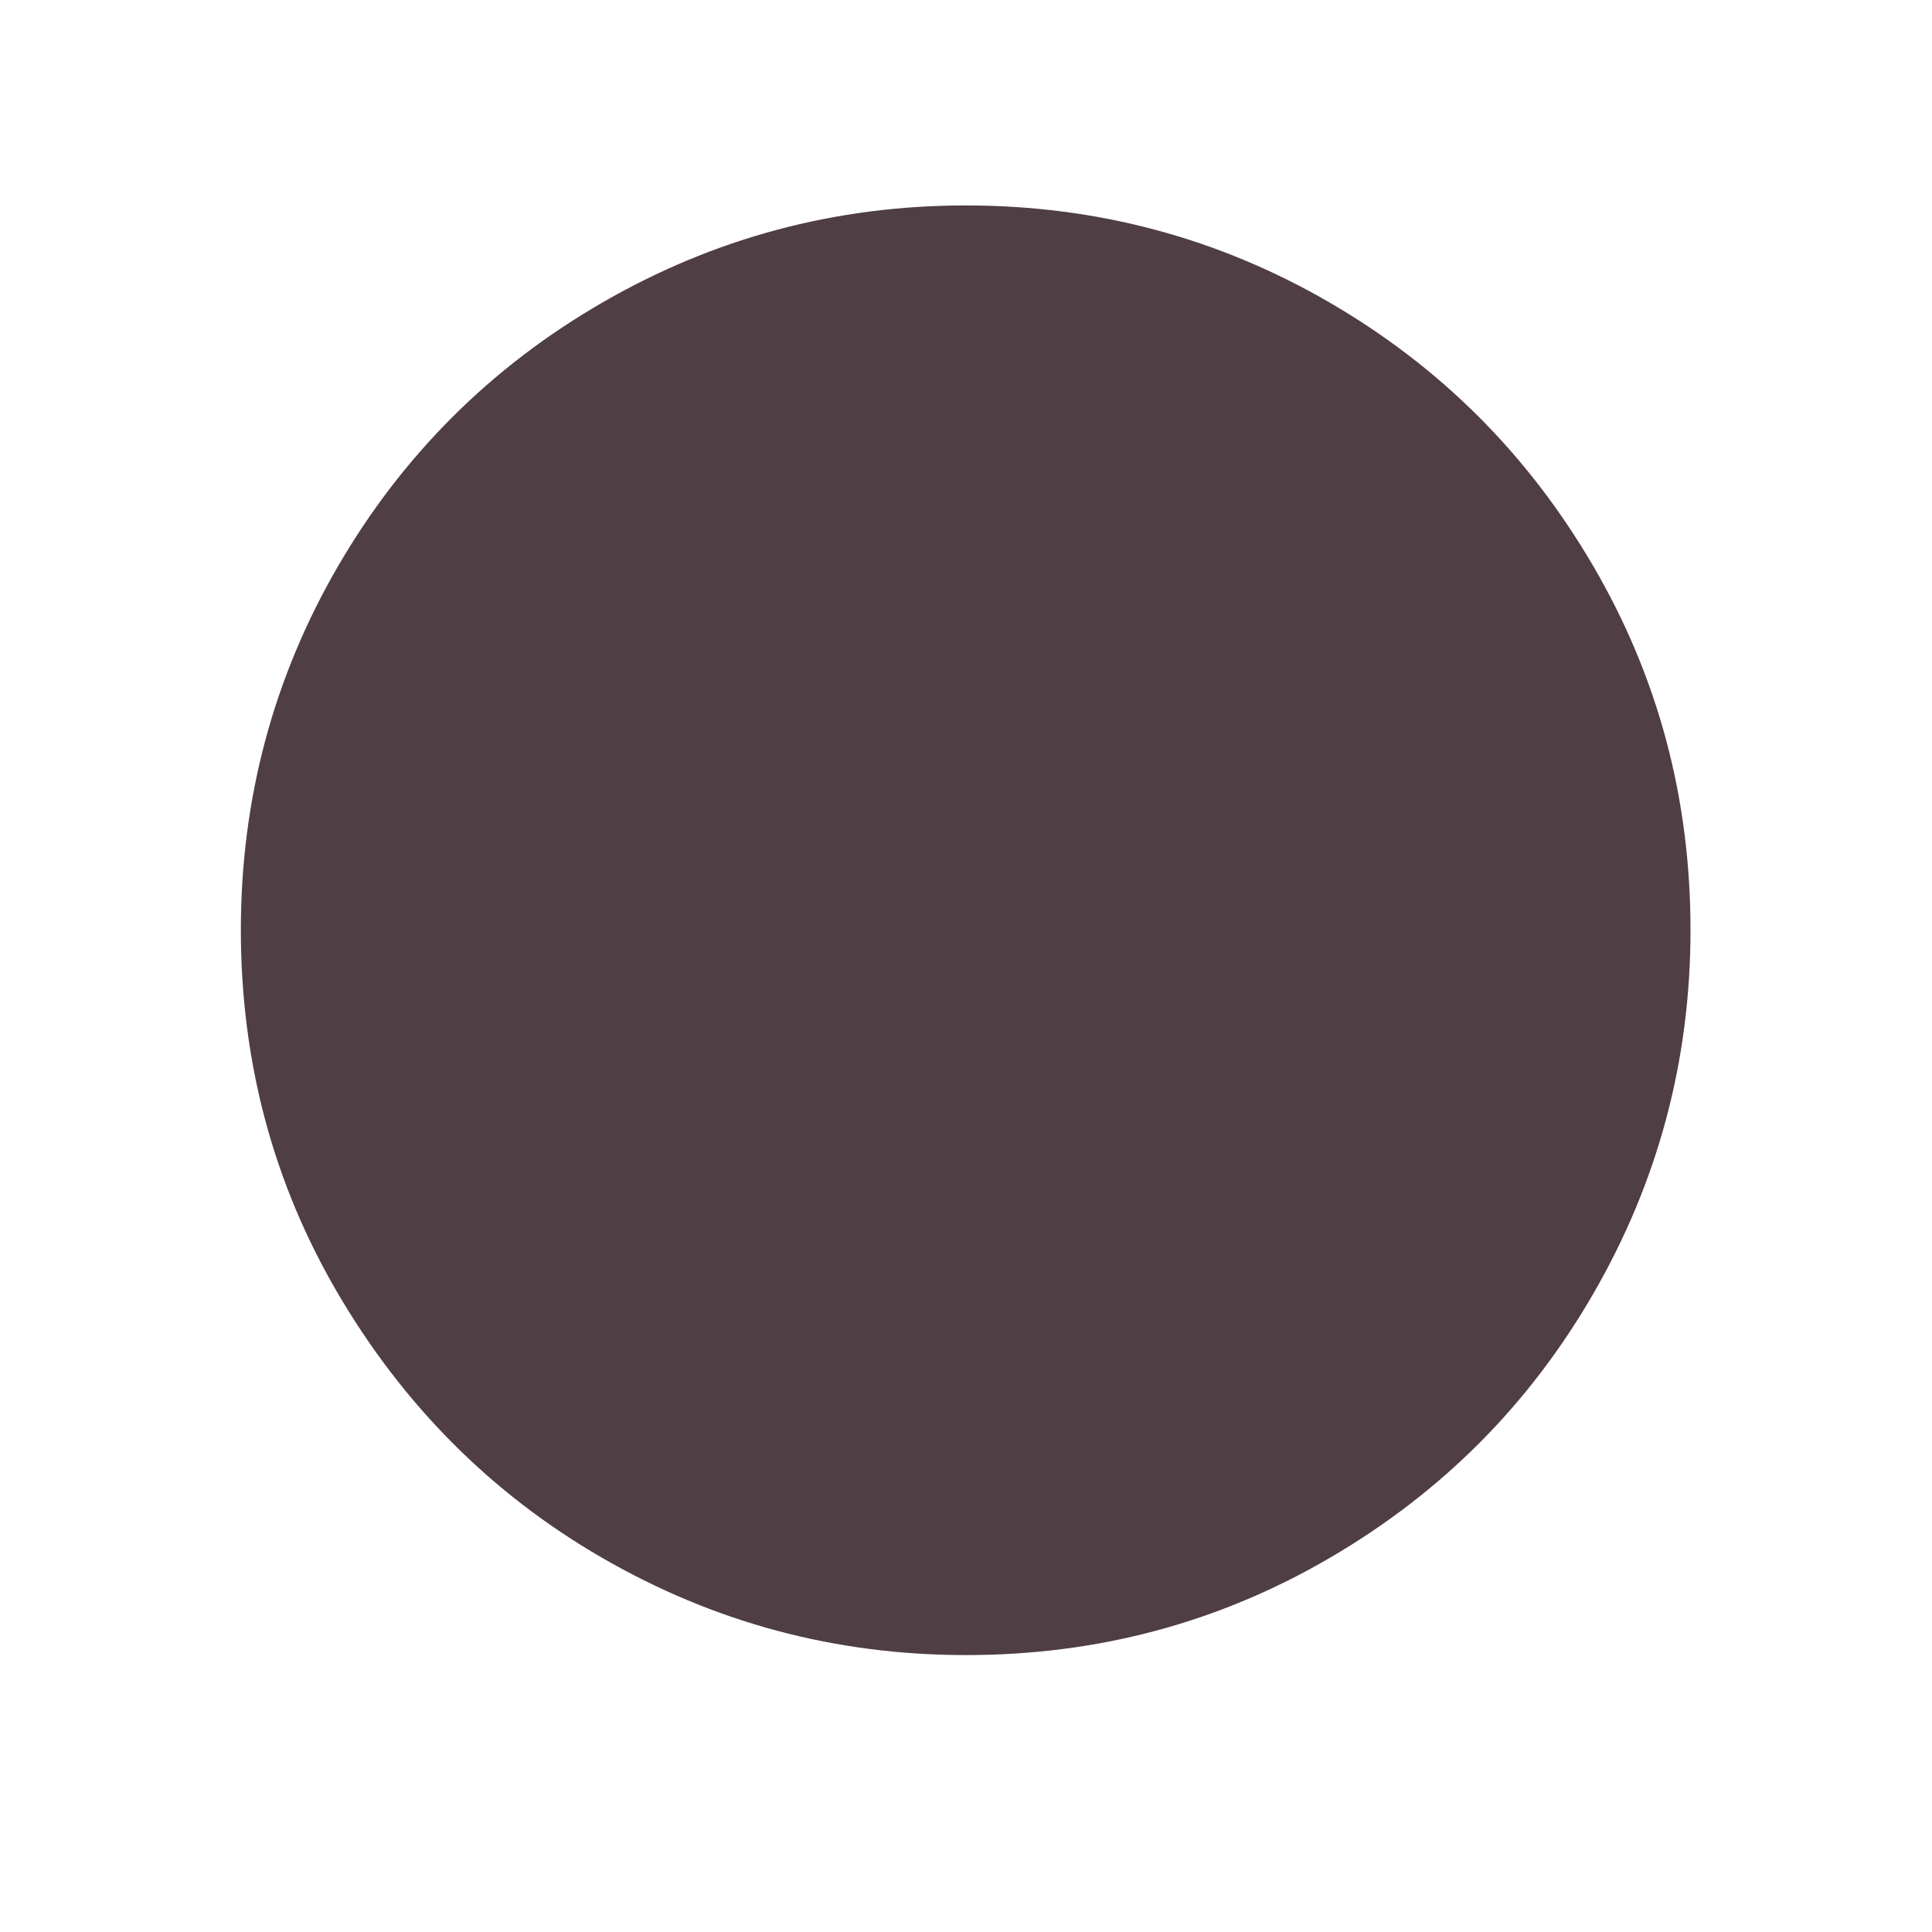
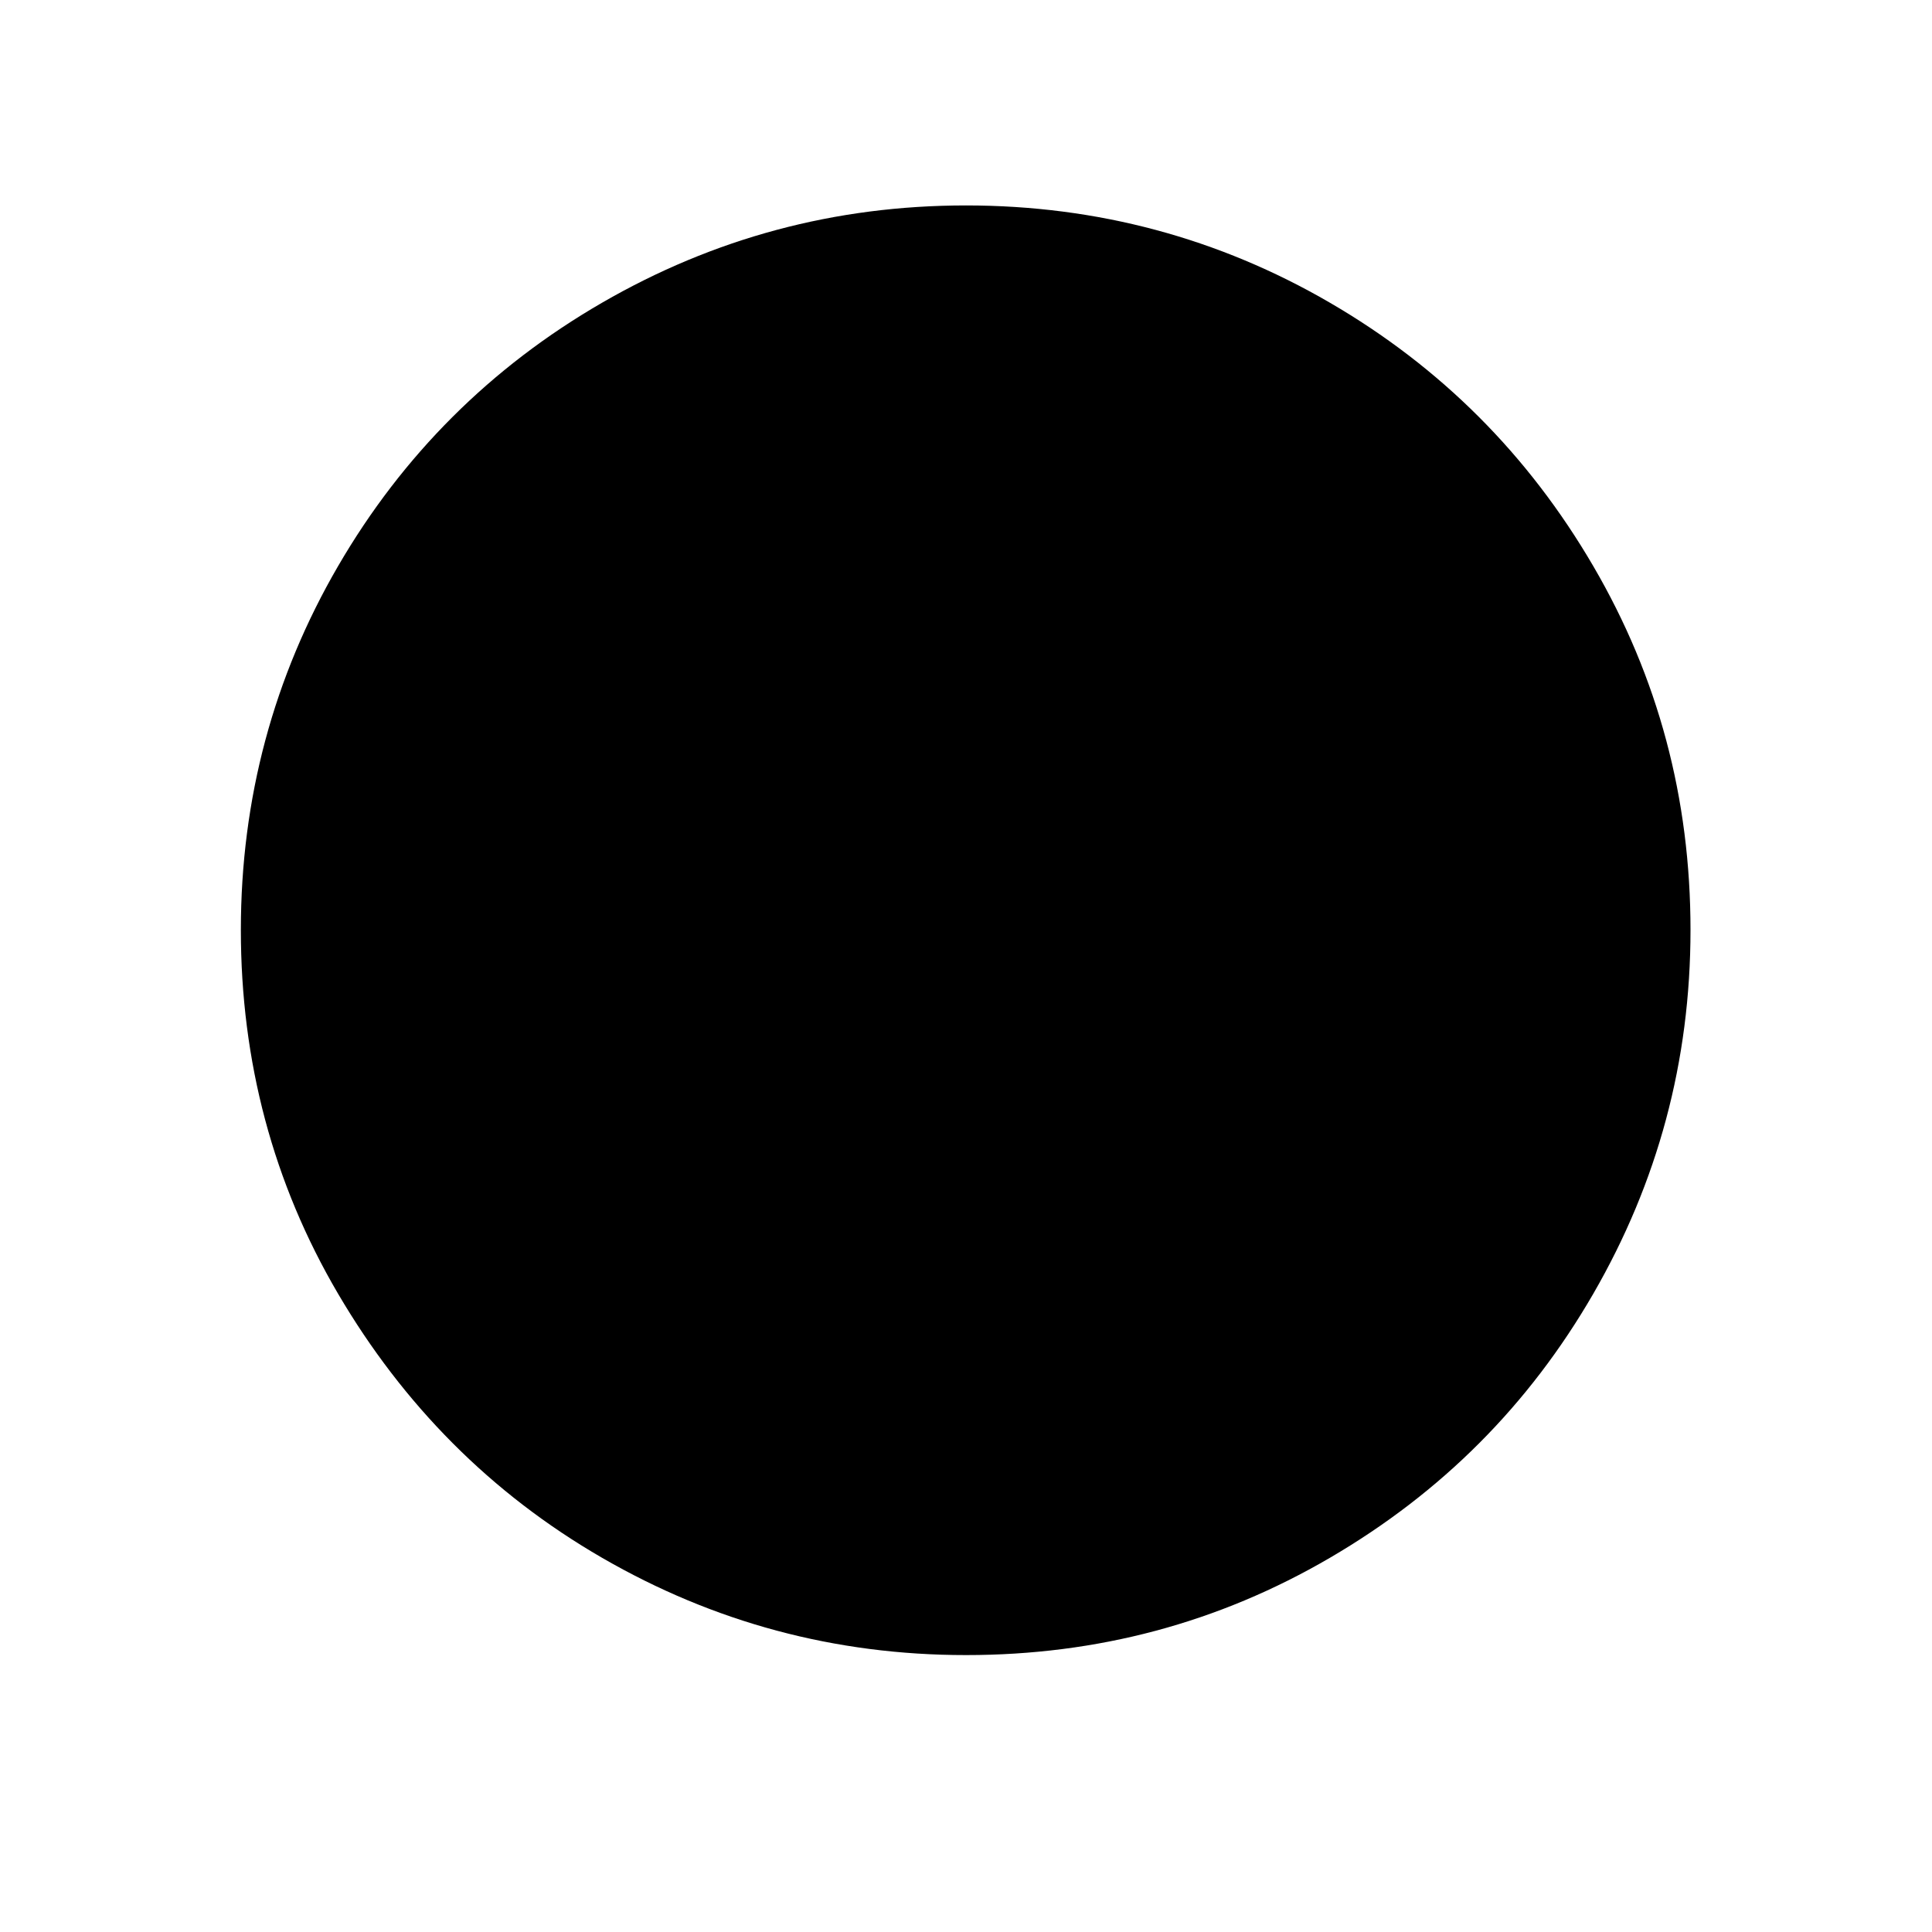
- <svg xmlns="http://www.w3.org/2000/svg" fill="#4F3E44" version="1.1" id="Layer_1" x="0px" y="0px" viewBox="0 0 30 30" style="enable-background:new 0 0 30 30;" xml:space="preserve">
+ <svg xmlns="http://www.w3.org/2000/svg" version="1.1" id="Layer_1" x="0px" y="0px" viewBox="0 0 30 30" style="enable-background:new 0 0 30 30;" xml:space="preserve">
  <path d="M3.74,14.44c0,2.04,0.5,3.93,1.51,5.65s2.37,3.1,4.1,4.1s3.61,1.51,5.65,1.51s3.92-0.5,5.65-1.51s3.09-2.37,4.09-4.1  s1.51-3.61,1.51-5.65s-0.5-3.92-1.51-5.65s-2.37-3.09-4.09-4.09s-3.61-1.51-5.65-1.51S11.08,3.7,9.35,4.7s-3.1,2.37-4.1,4.09  S3.74,12.4,3.74,14.44z" />
</svg>
